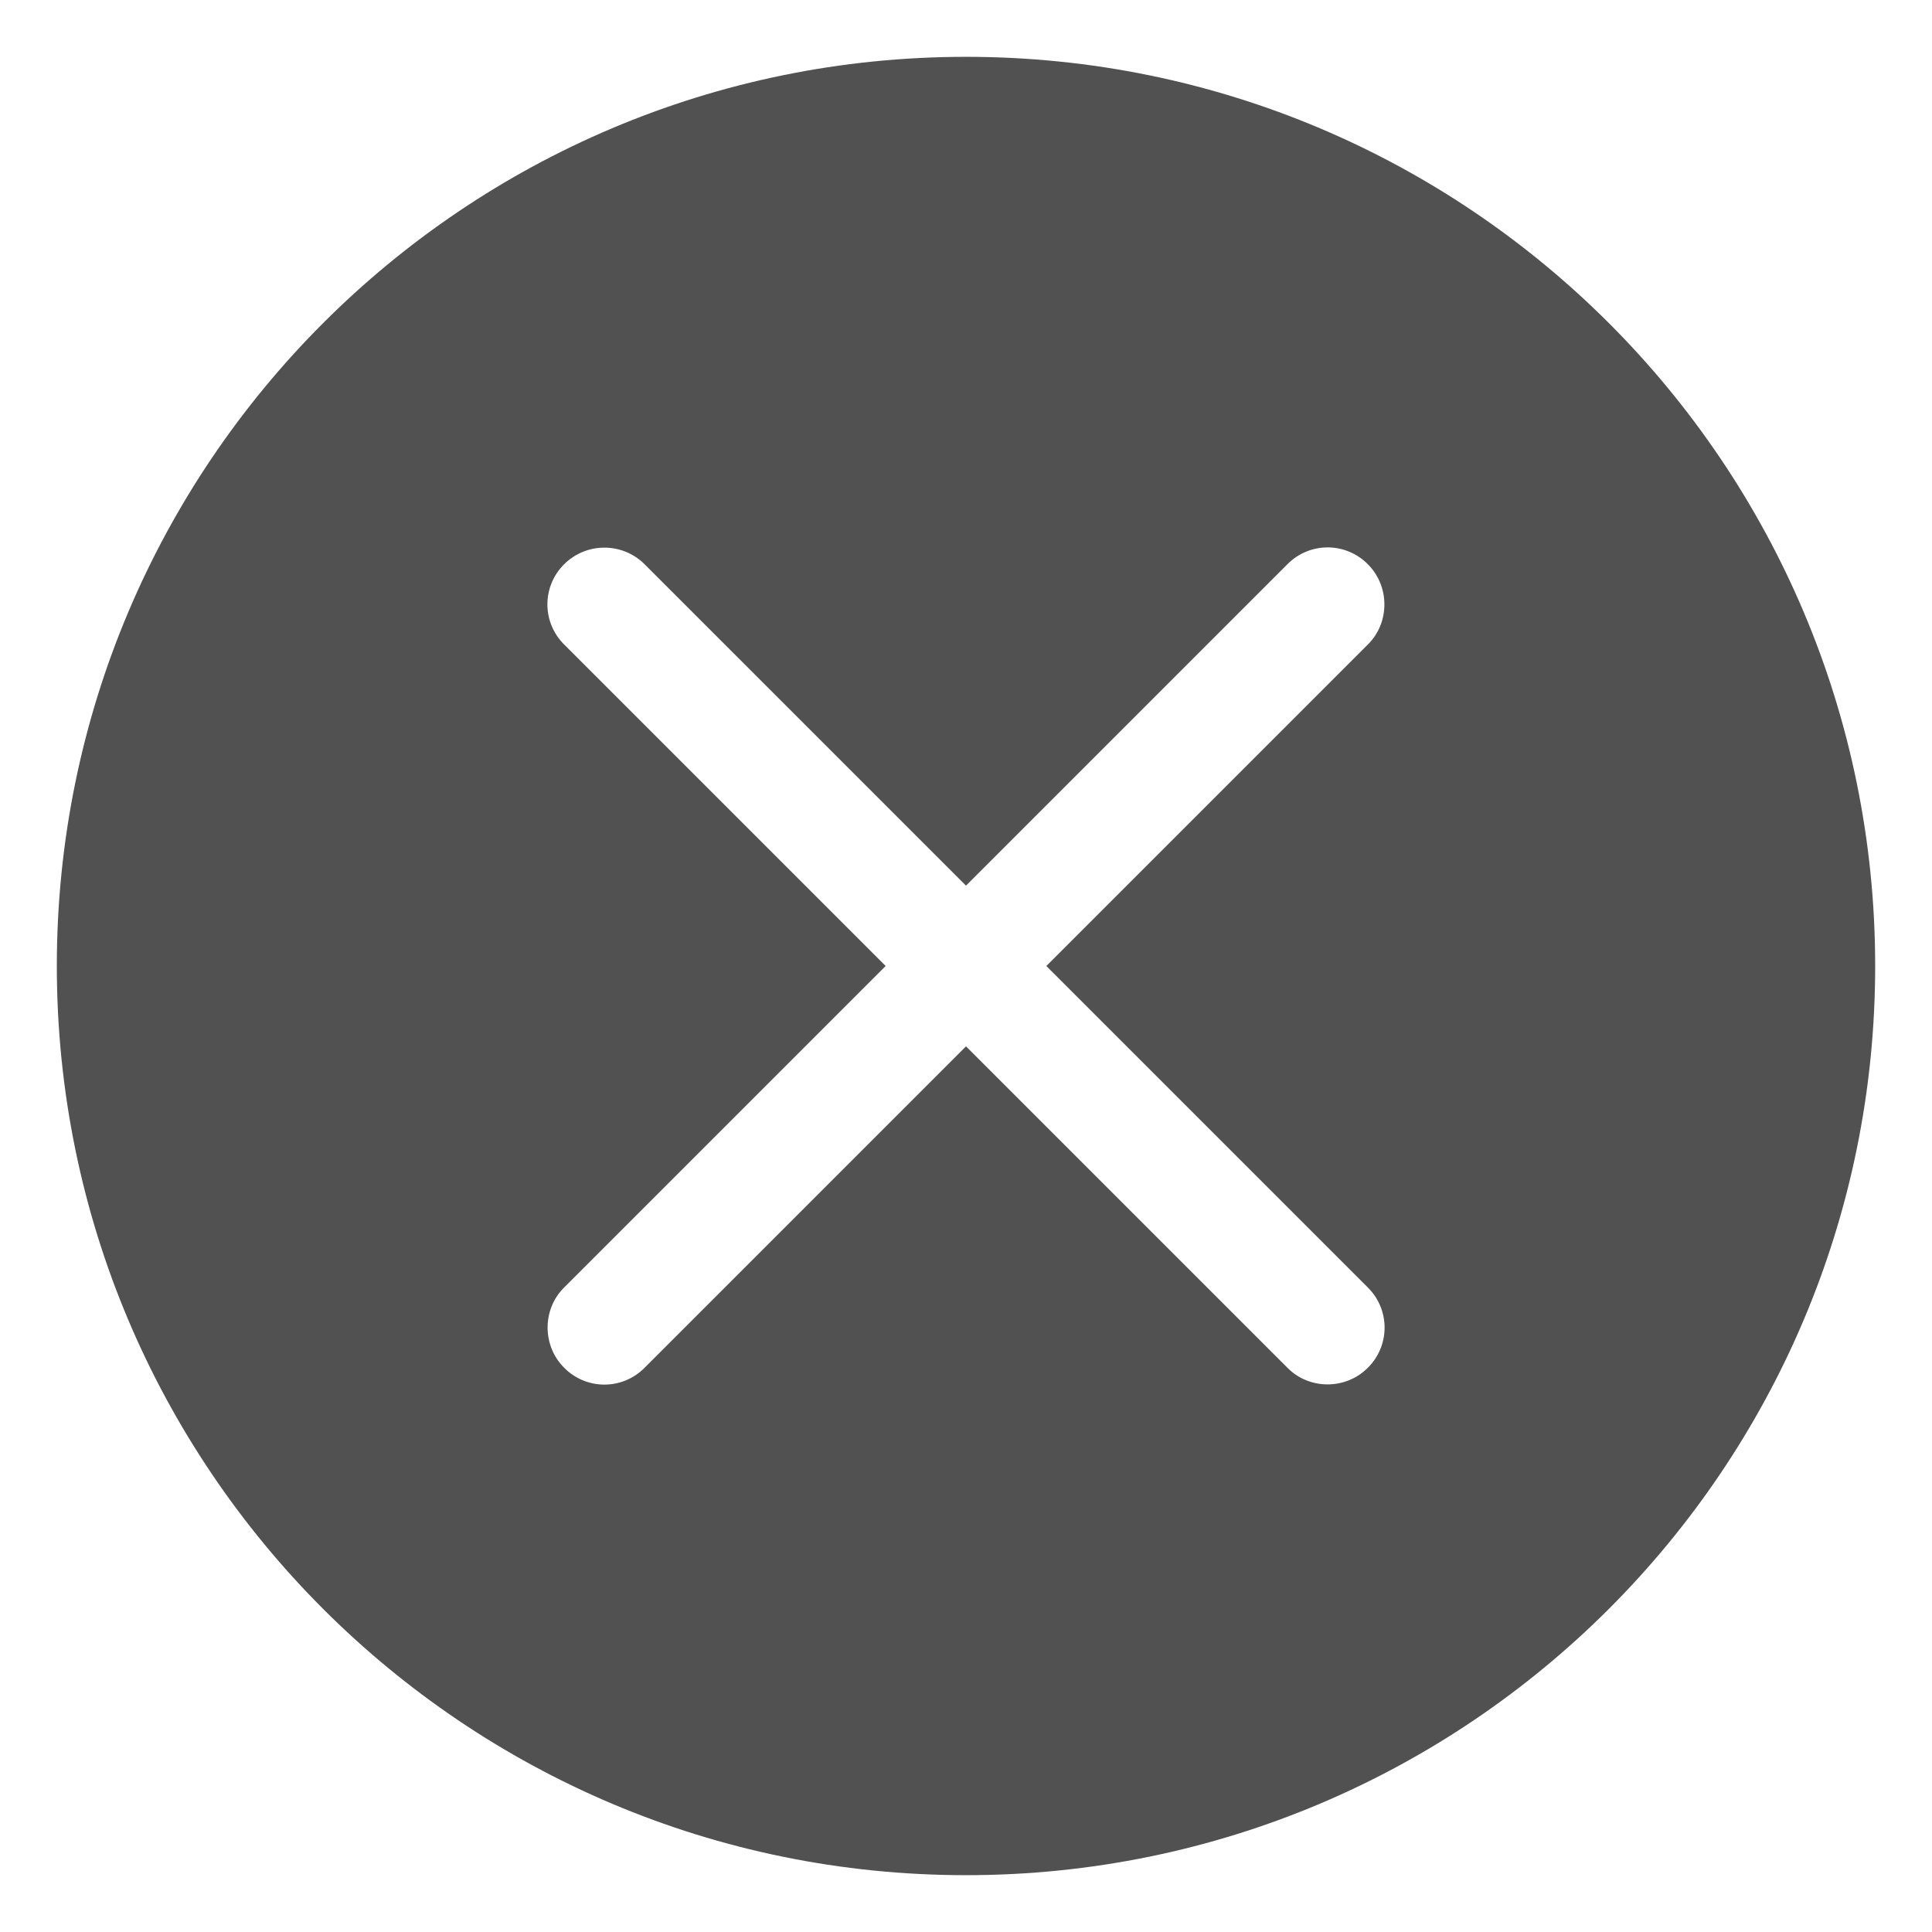
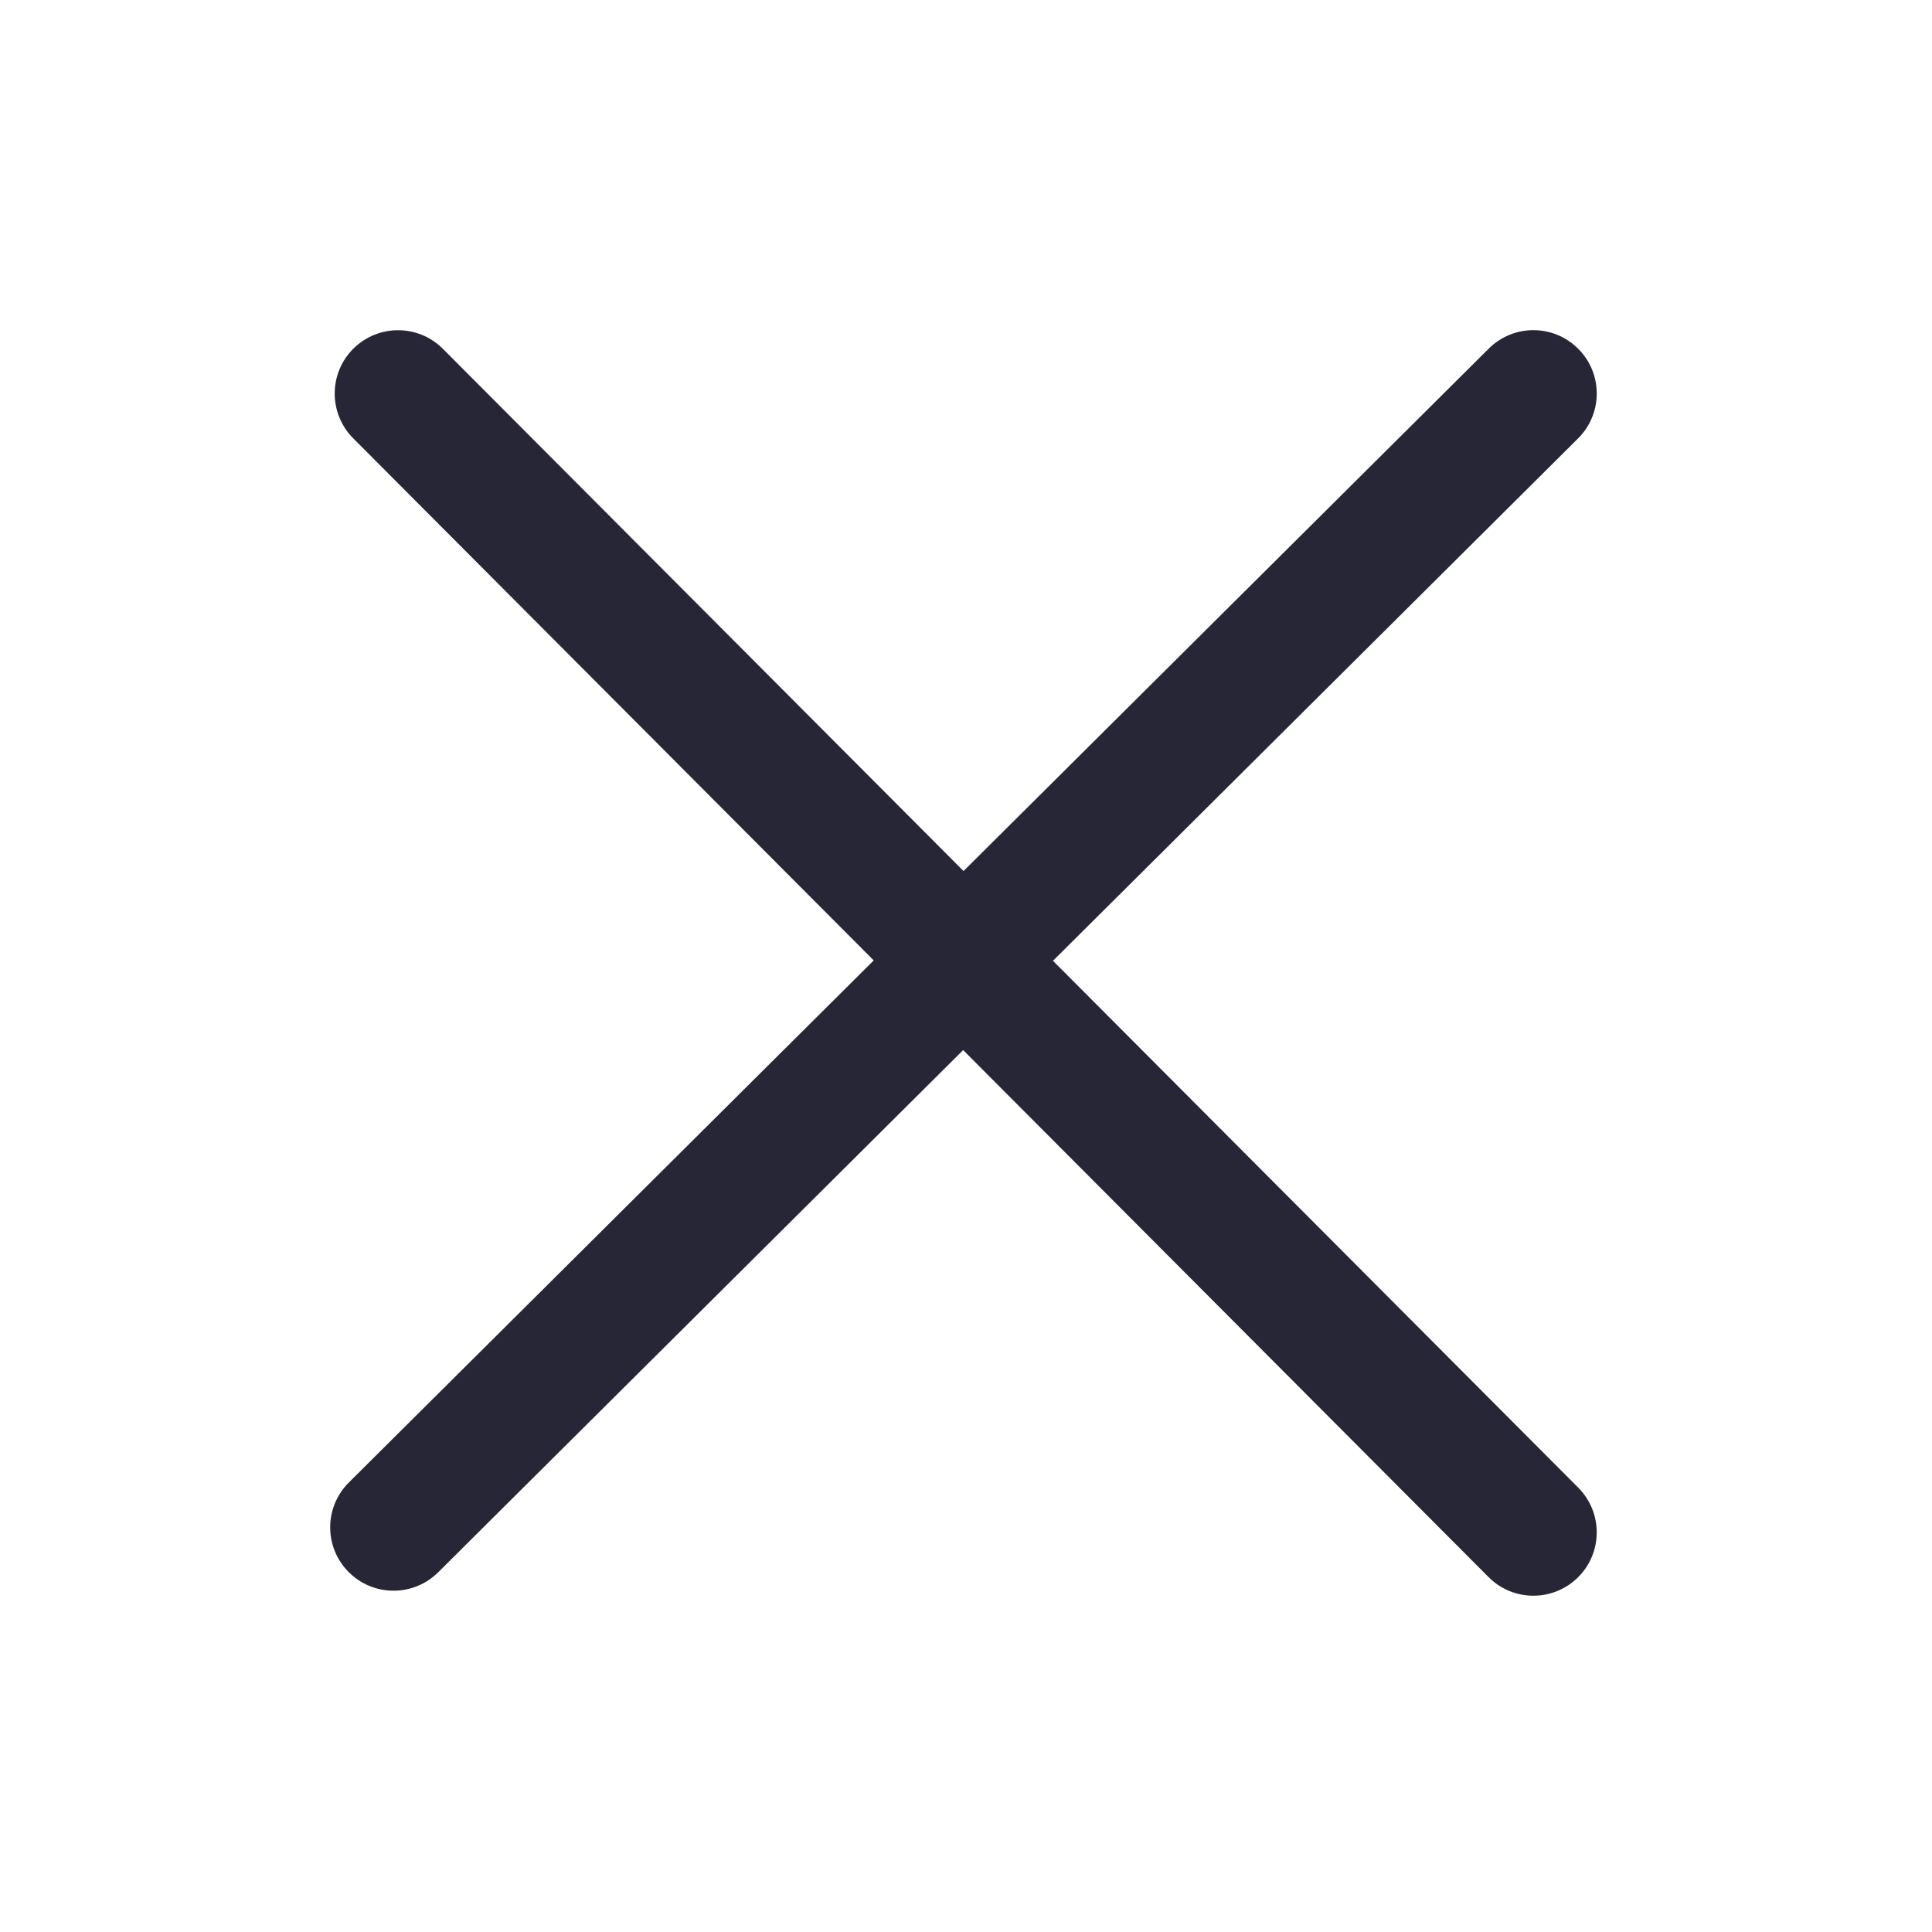
- <svg xmlns="http://www.w3.org/2000/svg" t="1683560329361" class="icon" viewBox="0 0 1024 1024" version="1.1" p-id="1472" width="200" height="200">
-   <path d="M554.586 512l170.556-170.556c11.445-11.415 11.595-30.66-0.181-42.406a29.907 29.907 0 0 0-42.406-0.181L512 469.414l-170.556-170.556a30.208 30.208 0 0 0-42.406 0.181 29.907 29.907 0 0 0-0.181 42.406L469.414 512l-170.556 170.556c-11.445 11.415-11.595 30.66 0.181 42.406a29.907 29.907 0 0 0 42.406 0.181L512 554.586l170.556 170.556c11.415 11.445 30.66 11.595 42.406-0.181a29.907 29.907 0 0 0 0.181-42.406L554.586 512zM512 993.882C245.85 993.882 30.118 778.15 30.118 512S245.85 30.118 512 30.118s481.882 215.733 481.882 481.882-215.733 481.882-481.882 481.882z" fill="#515151" p-id="1473" />
+ <svg xmlns="http://www.w3.org/2000/svg" t="1684039830792" class="icon" viewBox="0 0 1024 1024" version="1.1" p-id="5140" width="200" height="200">
+   <path d="M558.097 509.244l278.304-276.864c13.16-13.094 13.226-34.312 0.132-47.472-13.124-13.189-34.305-13.226-47.465-0.132L510.692 461.67 234.74 184.878c-13.063-13.093-34.31-13.16-47.47-0.067-13.129 13.093-13.161 34.342-0.067 47.502l275.885 276.726L184.919 785.733c-13.161 13.094-13.226 34.31-0.134 47.472 6.546 6.582 15.173 9.9 23.799 9.9 8.561 0 17.125-3.252 23.672-9.768l278.237-276.761 278.473 279.312c6.546 6.583 15.143 9.872 23.768 9.872 8.595 0 17.156-3.289 23.702-9.805 13.124-13.093 13.16-34.305 0.067-47.465L558.097 509.244 558.097 509.244zM558.097 509.244" fill="#272636" p-id="5141" />
</svg>
